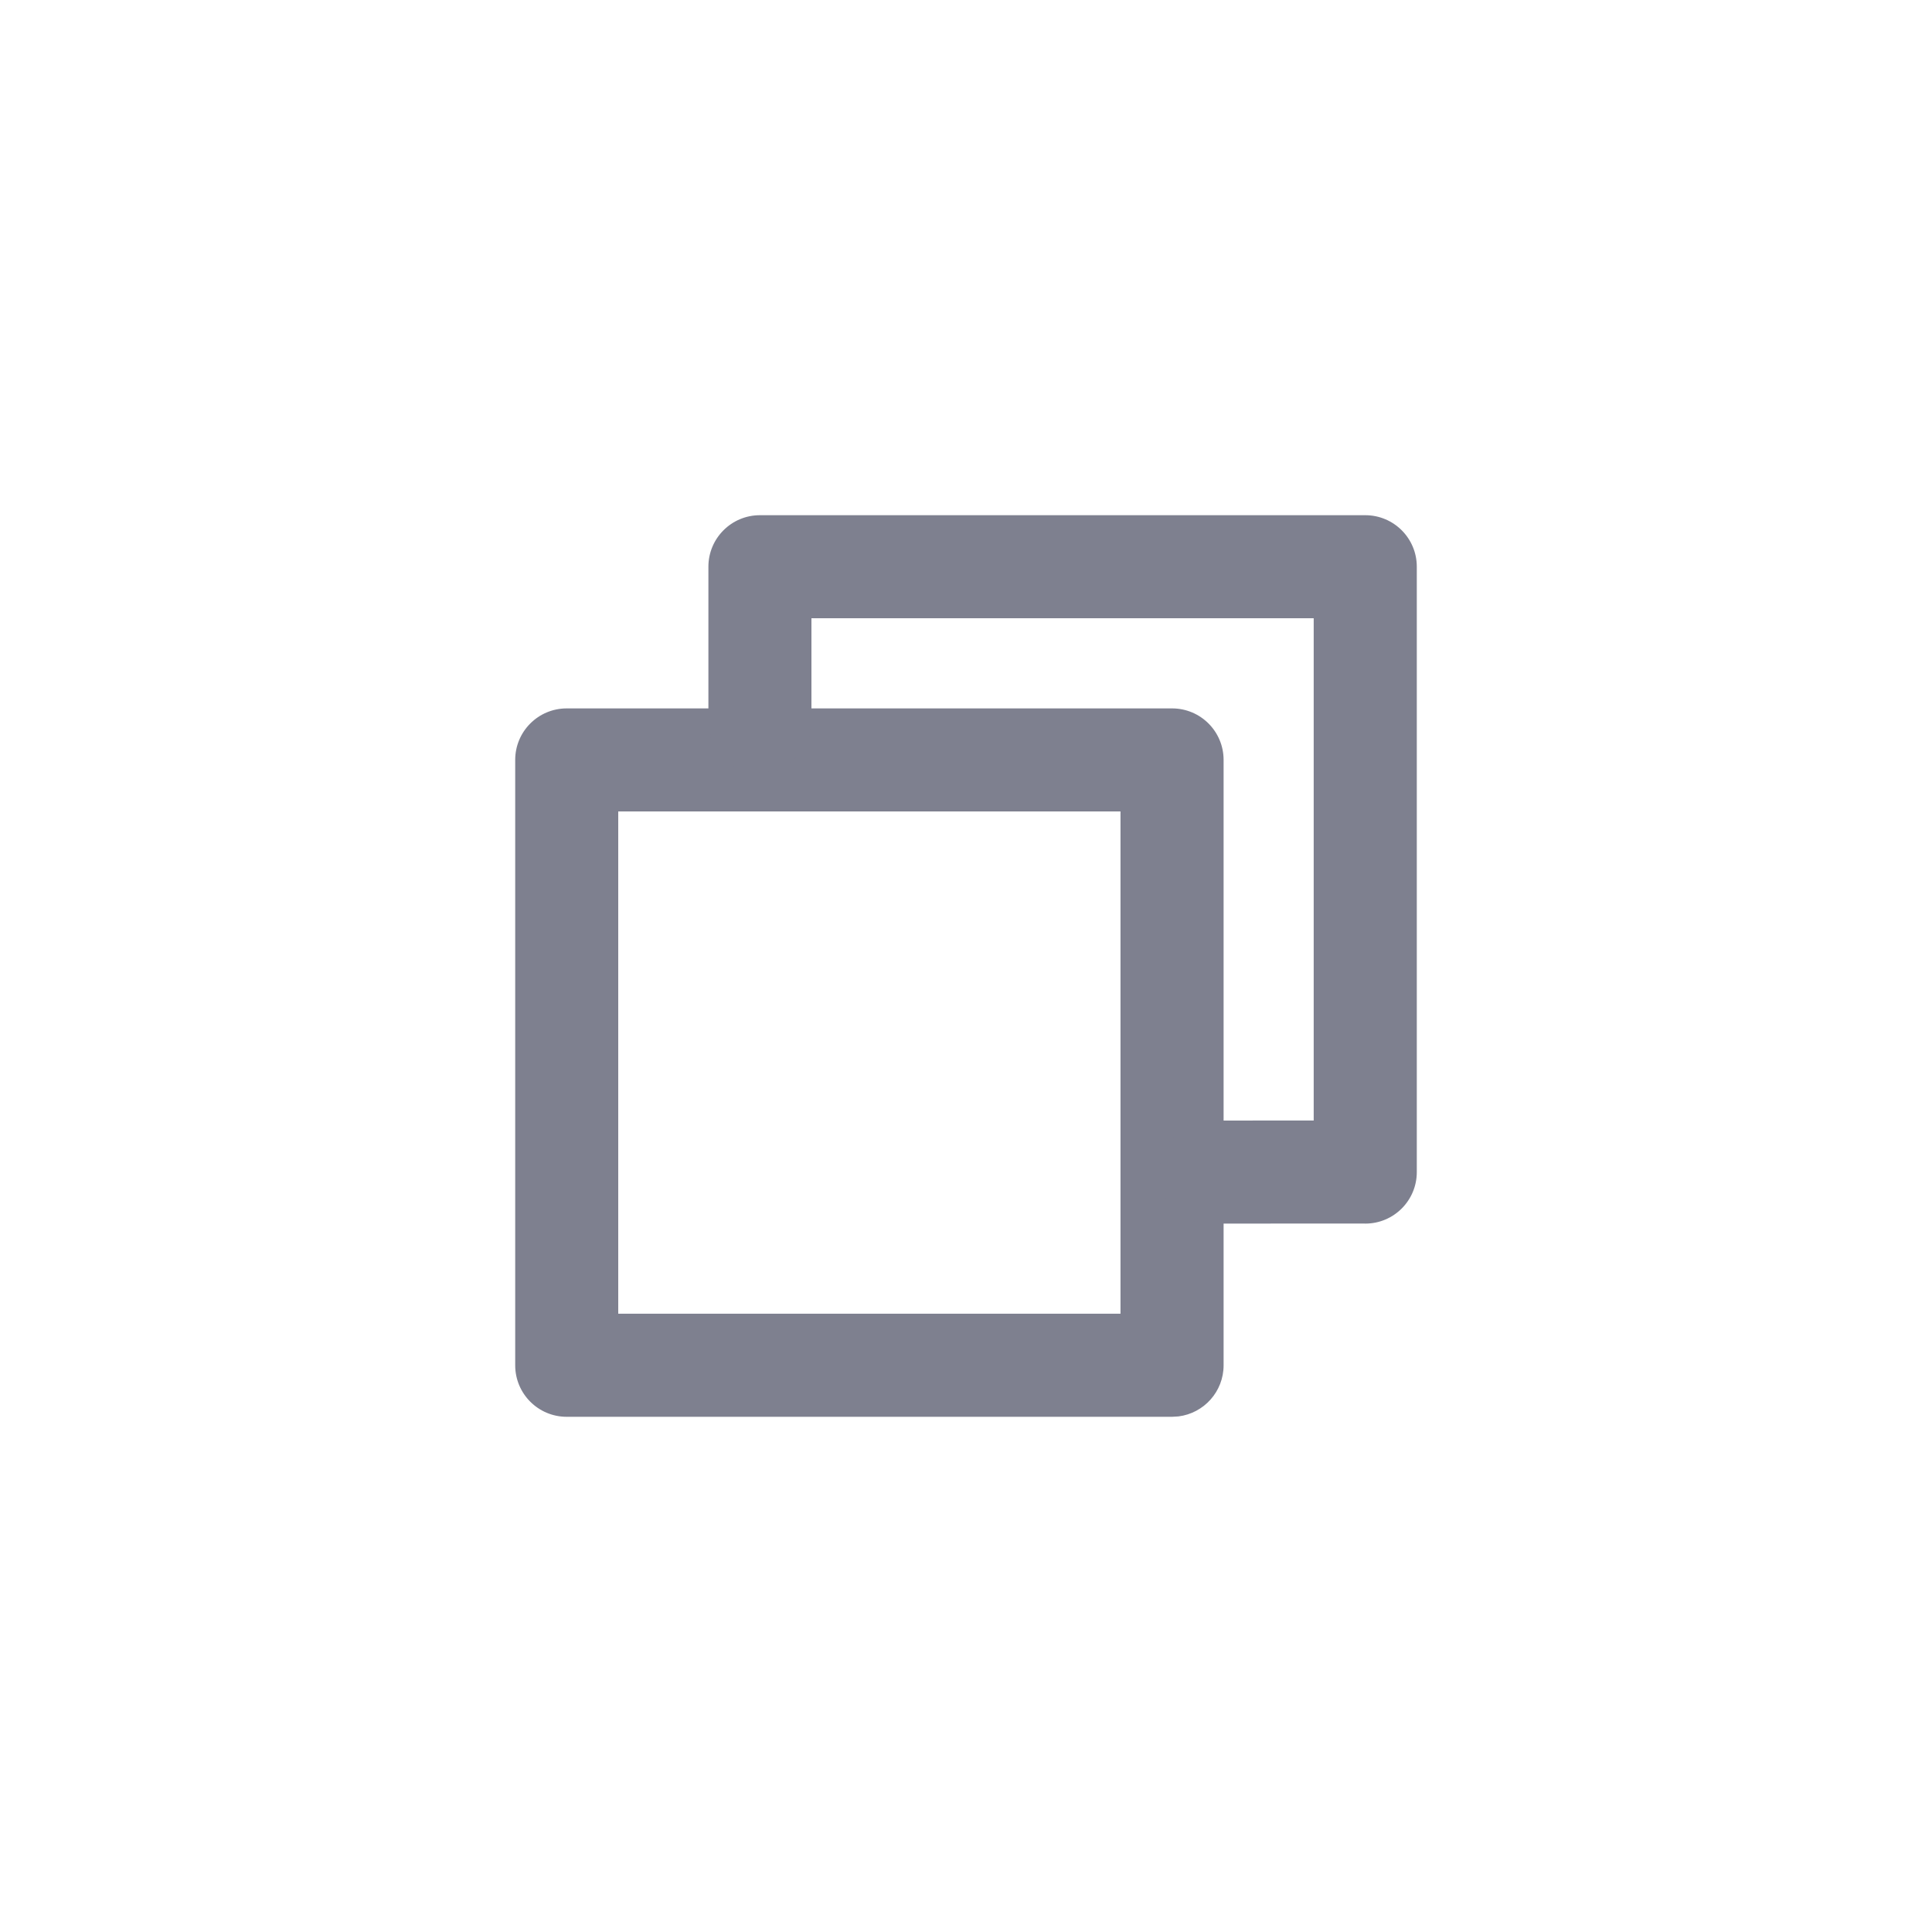
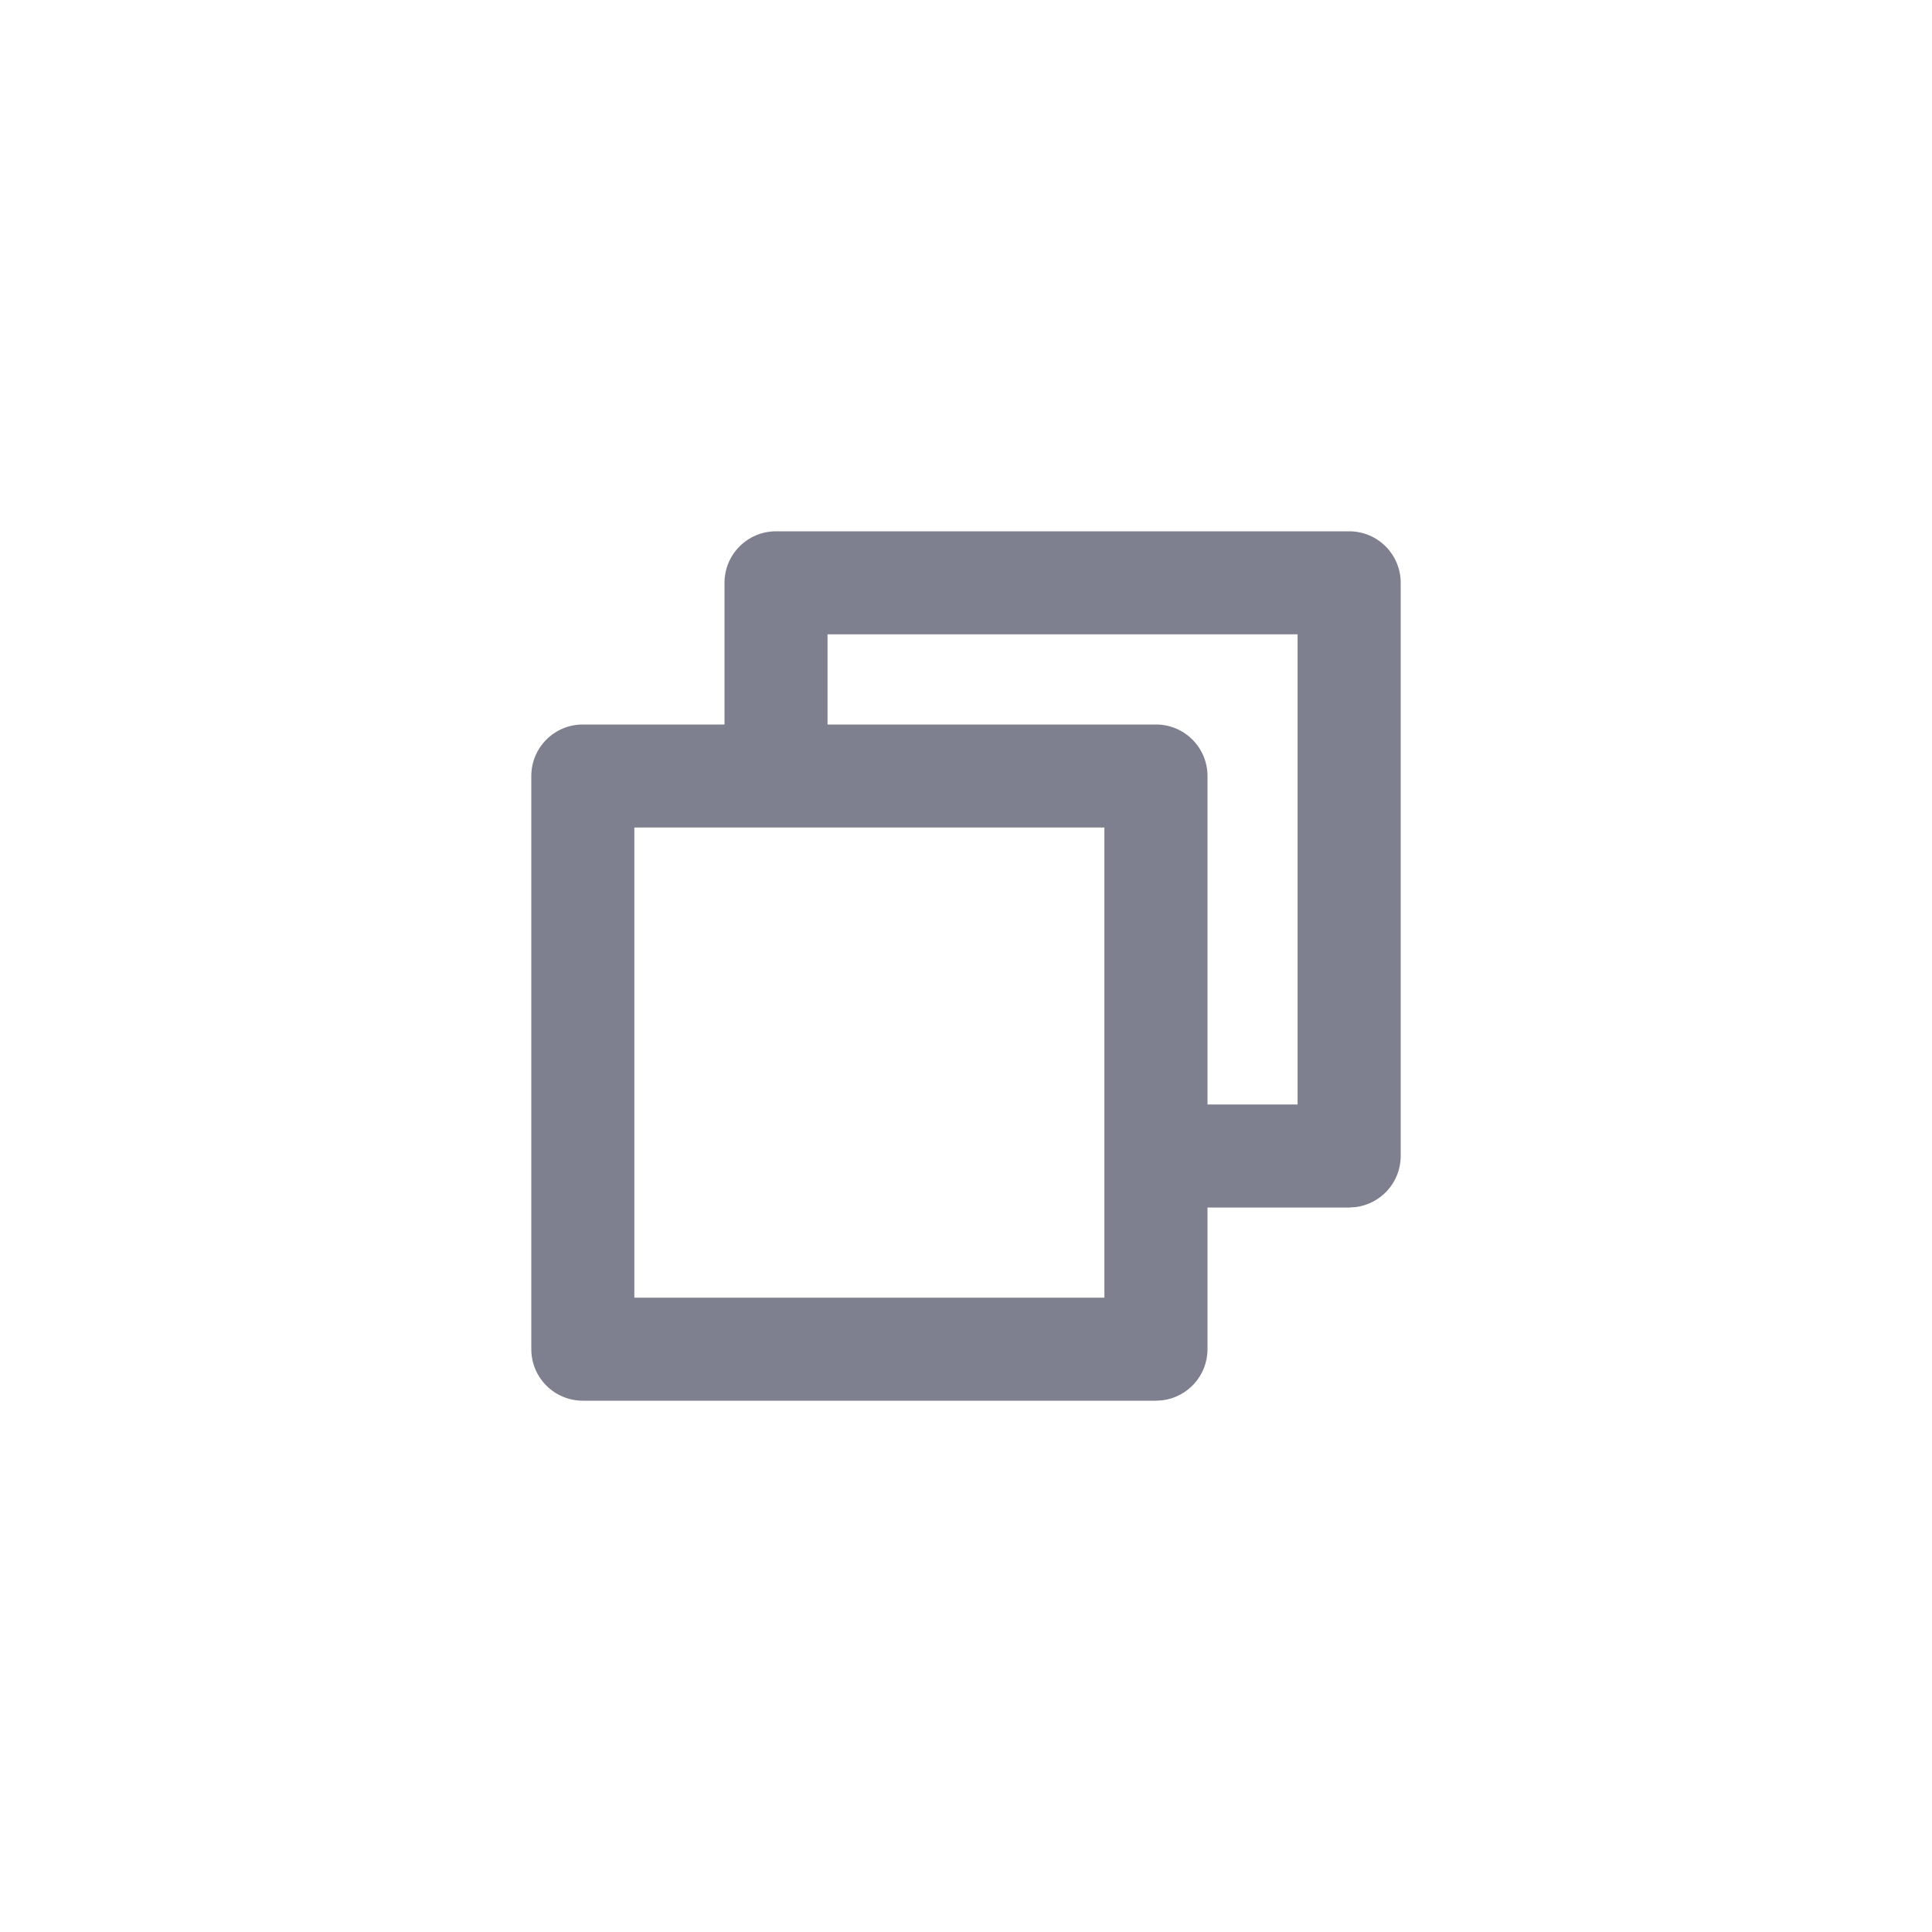
<svg xmlns="http://www.w3.org/2000/svg" width="30px" height="30px" viewBox="0 0 30 30" version="1.1">
  <g id="menuBar/__icon/--restore" stroke="none" stroke-width="1" fill="none" fill-rule="evenodd">
-     <path d="M8.8,22 C8.358,22 8,21.642 8,21.2 L8,11.8 C8,11.358 8.358,11 8.8,11 L18.199,11 L18.2,11 C18.642,11 19,11.358 19,11.8 L19,21.2 L19,21.2 C19,21.608 18.695,21.944 18.3,21.994 L18.2,22 L18.2,22 L8.8,22 Z M17.399,20.399 L17.399,12.6 L9.6,12.6 L9.6,20.399 L17.399,20.399 Z" id="形状结合" fill="#7E808F" fill-rule="nonzero" />
-     <path d="M21.2,8 C21.642,8 22,8.358 22,8.8 L22,18.2 C22,18.642 21.642,19 21.2,19 L21.186,18.999 L18.8,19 C18.358,19 18,18.642 18,18.2 C18,17.758 18.358,17.4 18.8,17.4 L20.399,17.399 L20.399,9.6 L12.6,9.6 L12.6,11.2 C12.6,11.642 12.242,12 11.8,12 C11.358,12 11,11.642 11,11.2 L11,8.8 C11,8.358 11.358,8 11.8,8 L21.199,8 L21.2,8 Z" id="形状结合" fill="#7E808F" fill-rule="nonzero" />
+     <path d="M9.05,21.75 C8.608,21.75 8.25,21.392 8.25,20.95 L8.25,12.05 C8.25,11.608 8.608,11.25 9.05,11.25 L17.949,11.25 L17.95,11.25 C18.392,11.25 18.75,11.608 18.75,12.05 L18.75,20.95 L18.75,20.95 C18.75,21.358 18.445,21.694 18.05,21.744 L17.95,21.75 L17.95,21.75 L9.05,21.75 Z M17.149,20.15 L17.149,12.85 L9.85,12.85 L9.85,20.15 L17.149,20.15 Z" id="形状结合" fill="#7E808F" fill-rule="nonzero" />
+     <path d="M18.329,18.75 C17.887,18.75 17.529,18.392 17.529,17.95 C17.529,17.508 17.887,17.15 18.329,17.15 L20.149,17.15 L20.149,9.85 L12.85,9.85 L12.85,11.935 C12.85,12.376 12.492,12.735 12.05,12.735 C11.608,12.735 11.25,12.376 11.25,11.935 L11.25,9.05 C11.25,8.608 11.608,8.25 12.05,8.25 L20.949,8.25 L20.95,8.25 C21.392,8.25 21.75,8.608 21.75,9.05 L21.75,17.95 L21.75,17.95 C21.75,18.358 21.445,18.694 21.05,18.744 L20.95,18.75 L20.95,18.75 L18.329,18.75 Z" id="形状结合" fill="#7E808F" fill-rule="nonzero" />
  </g>
</svg>
